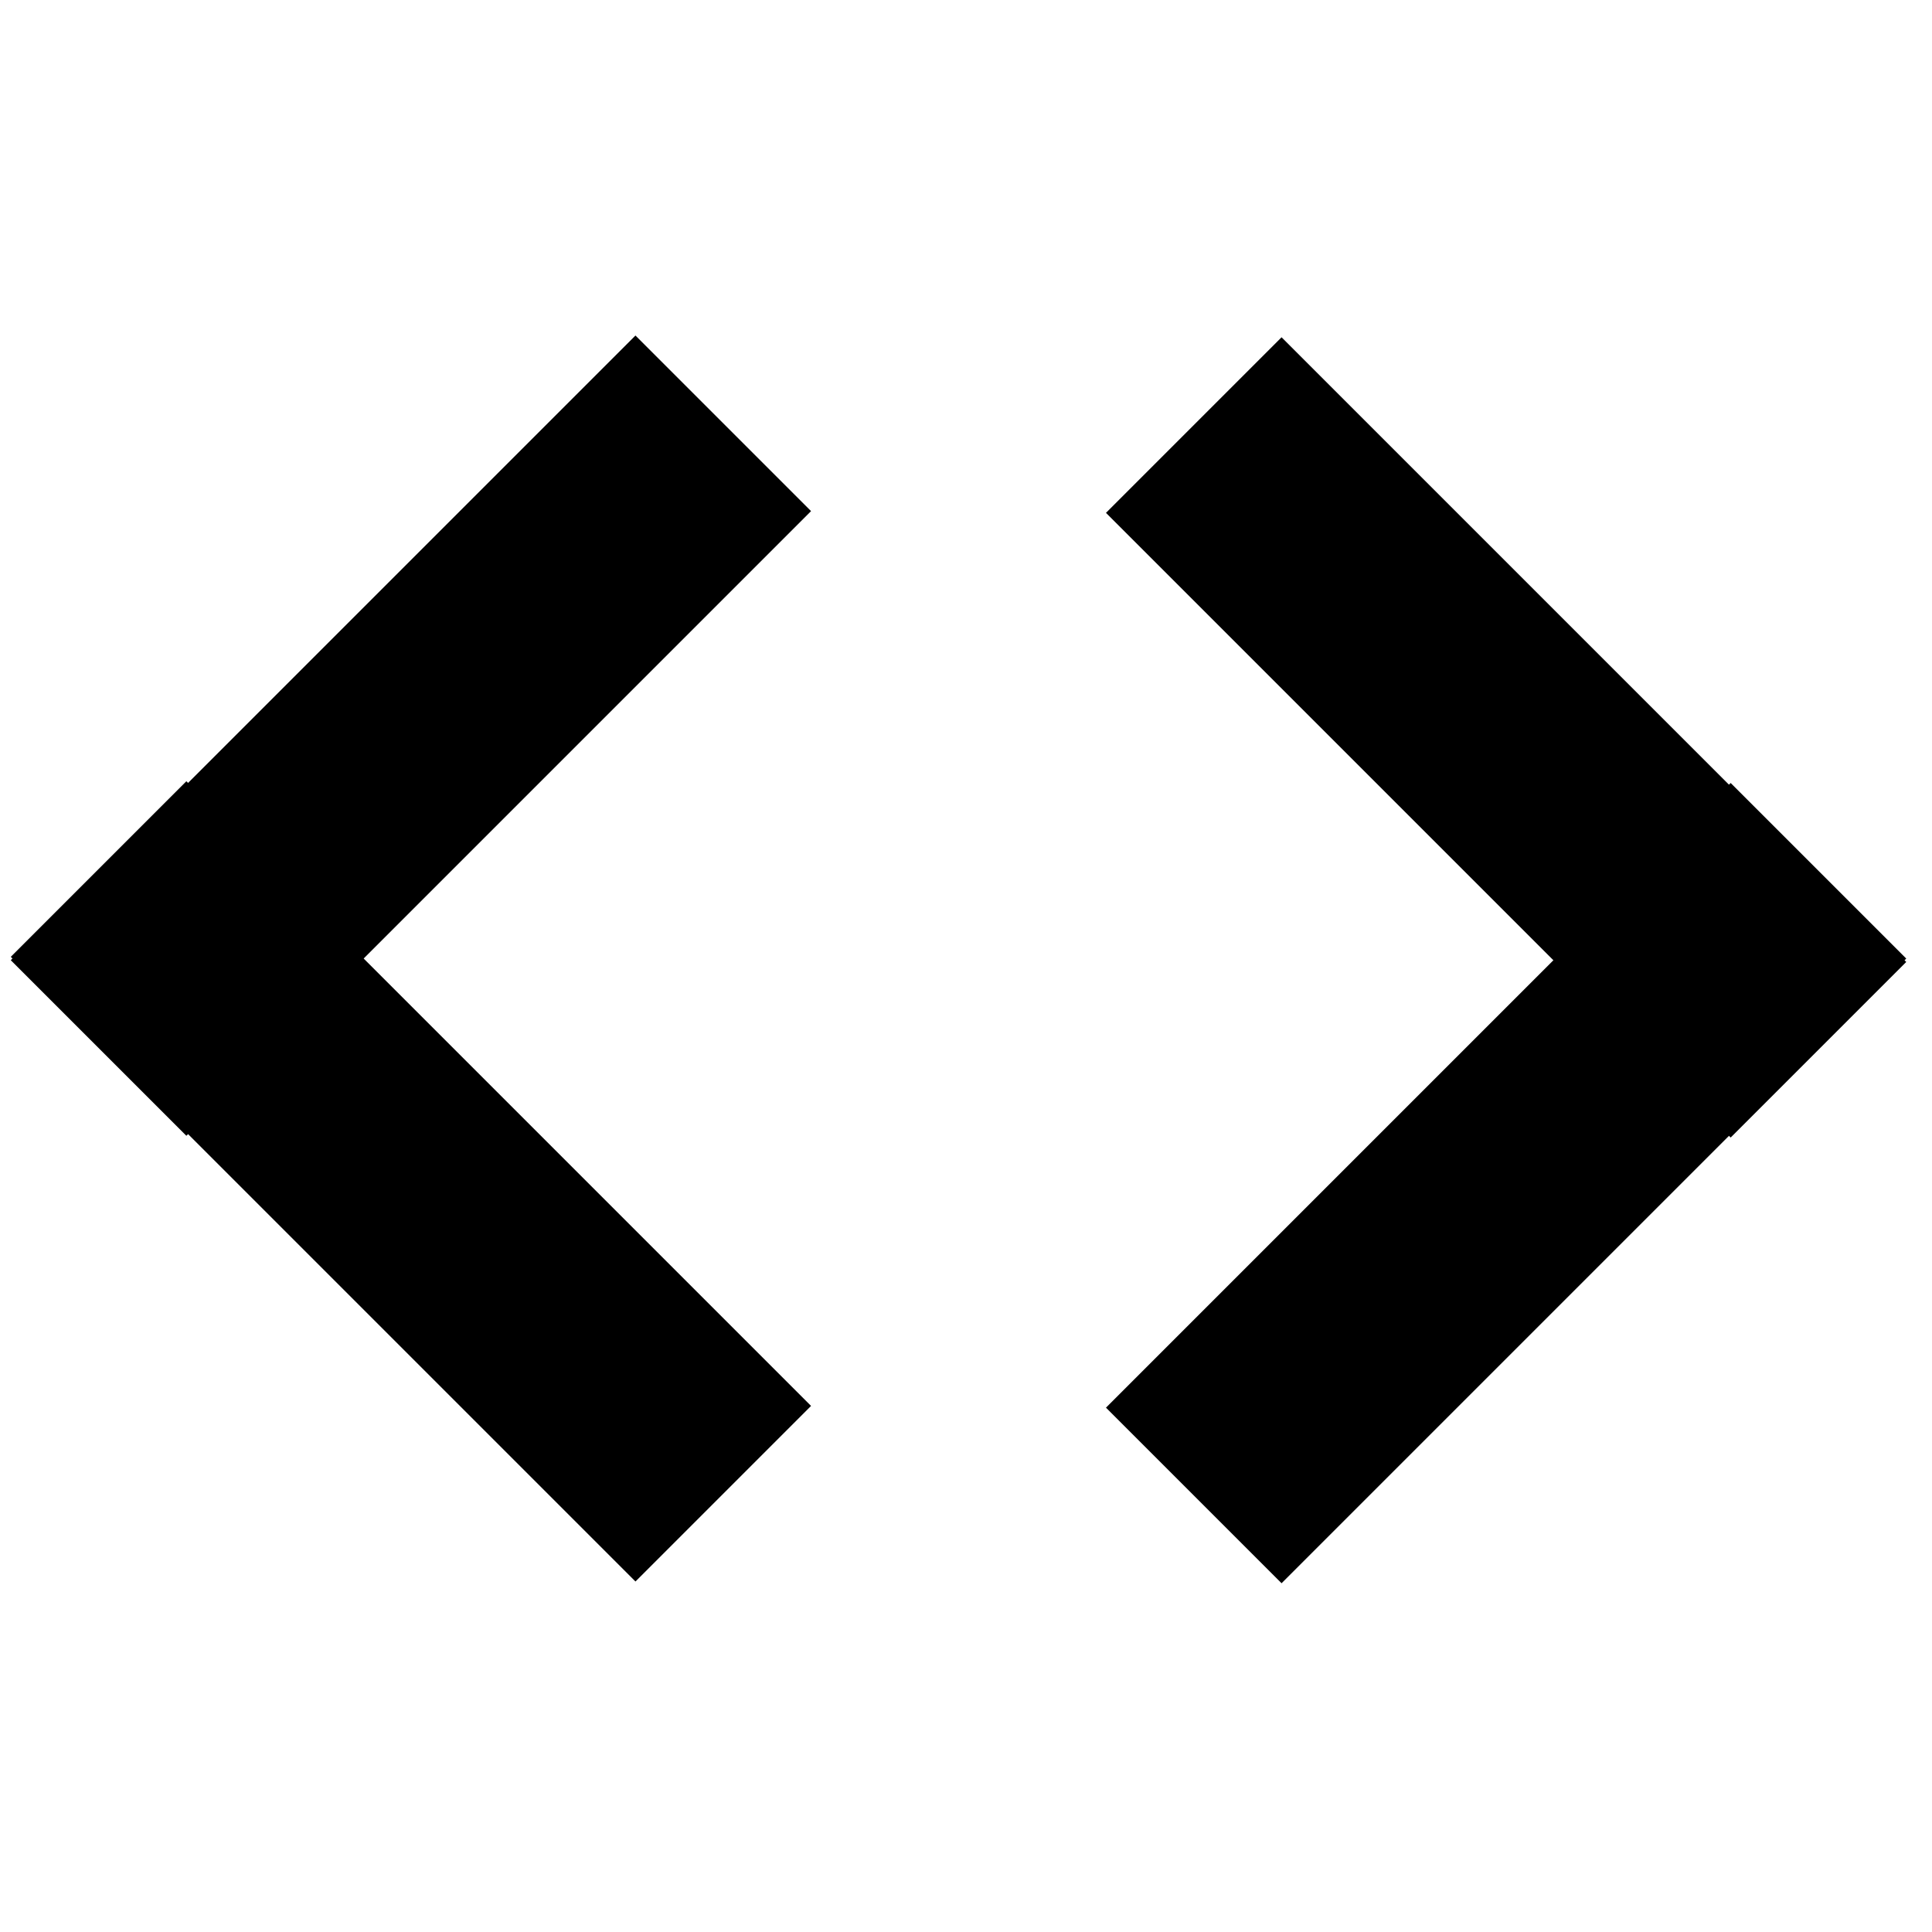
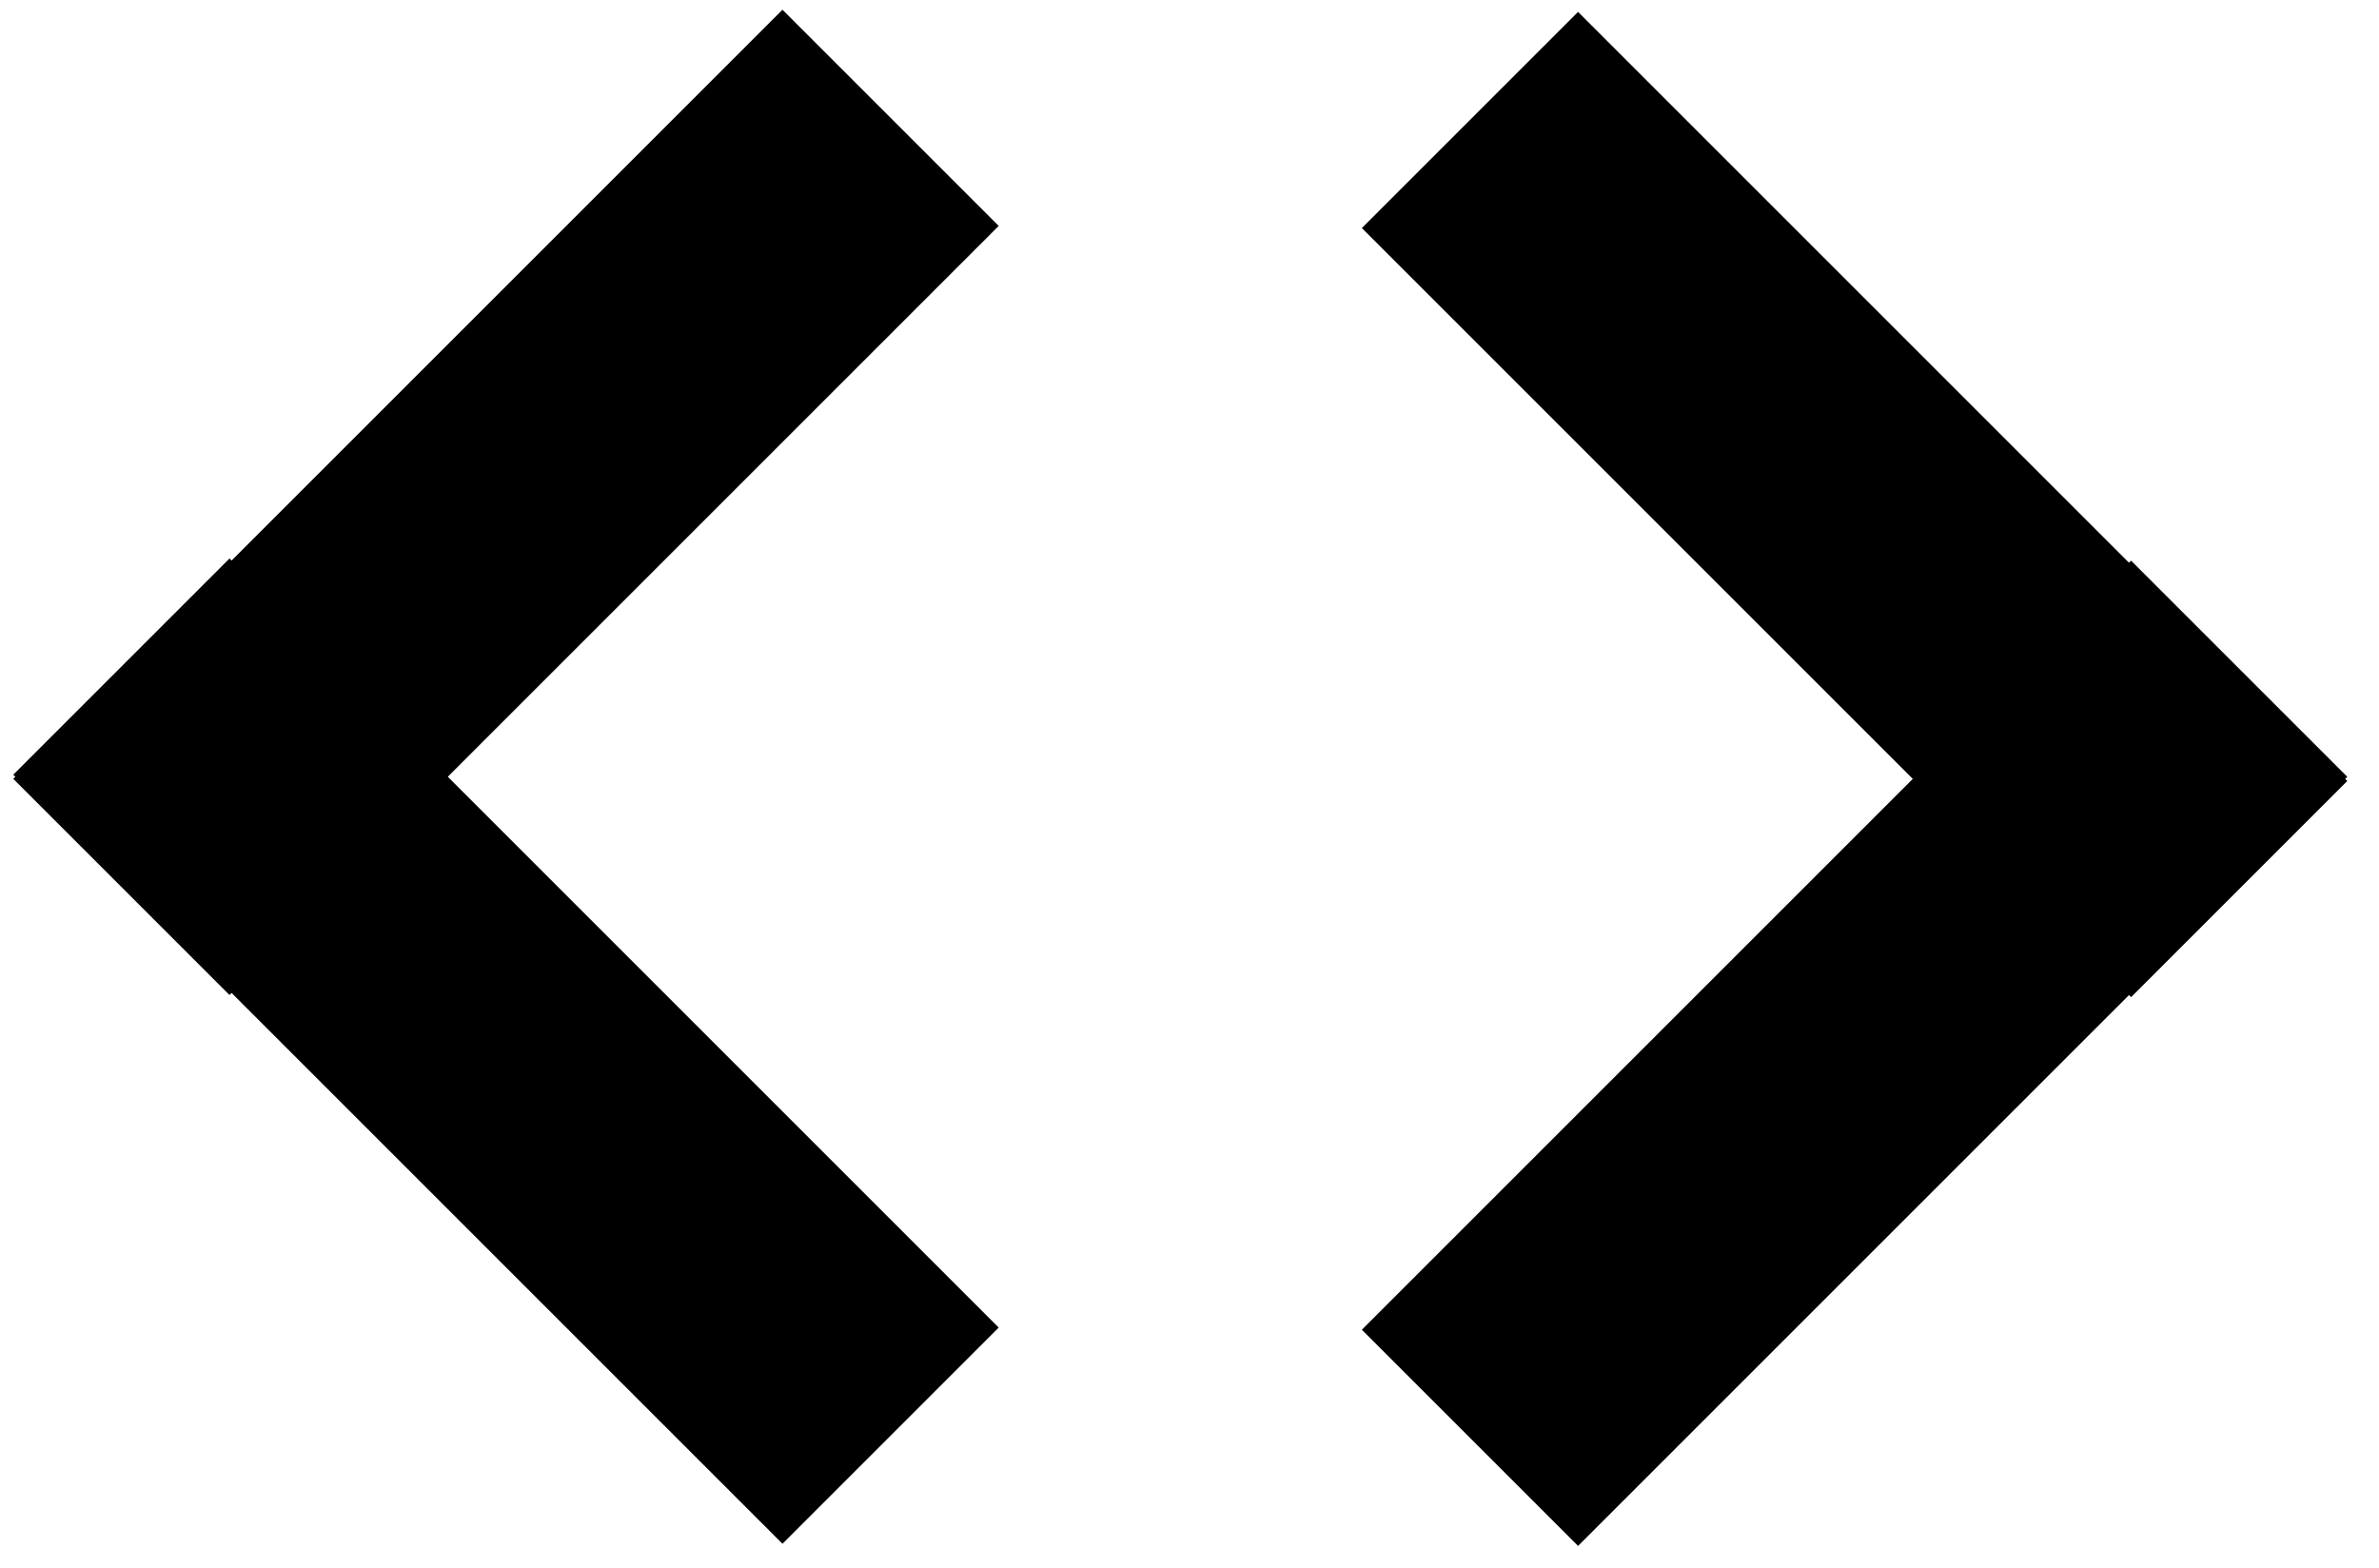
- <svg xmlns="http://www.w3.org/2000/svg" width="100%" height="100%" viewBox="0 0 129 129" version="1.1" xml:space="preserve" style="fill-rule:evenodd;clip-rule:evenodd;stroke-linejoin:round;stroke-miterlimit:2;">
-   <rect id="Mesa-de-trabajo2" x="-0" y="0" width="128" height="128" style="fill:none;" />
+ <svg xmlns="http://www.w3.org/2000/svg" width="100%" height="100%" viewBox="0 0 129 85" version="1.1" xml:space="preserve" style="fill-rule:evenodd;clip-rule:evenodd;stroke-linejoin:round;stroke-miterlimit:2;">
+   <rect id="Mesa-de-trabajo2" x="-0" y="0.072" width="128" height="84.105" style="fill:none;" />
  <g>
-     <path d="M42.43,22.403l-41.71,41.71l11.724,11.724l41.71,-41.71l-11.724,-11.724Z" />
-     <path d="M42.43,105.597l-41.71,-41.71l11.724,-11.724l41.71,41.71l-11.724,11.724Z" />
+     <path d="M42.43,0.528l-41.71,41.71l11.724,11.724l41.71,-41.71l-11.724,-11.724Z" />
+     <path d="M42.43,83.722l-41.71,-41.71l11.724,-11.724l41.71,41.71l-11.724,11.724Z" />
  </g>
  <g>
-     <path d="M85.57,22.52l41.71,41.71l-11.724,11.724l-41.71,-41.71l11.724,-11.724Z" />
-     <path d="M85.57,105.714l41.71,-41.71l-11.724,-11.724l-41.71,41.71l11.724,11.724Z" />
+     <path d="M85.57,0.645l41.71,41.71l-11.724,11.724l-41.71,-41.71l11.724,-11.724Z" />
+     <path d="M85.57,83.839l41.71,-41.71l-11.724,-11.724l-41.71,41.71l11.724,11.724Z" />
  </g>
</svg>
